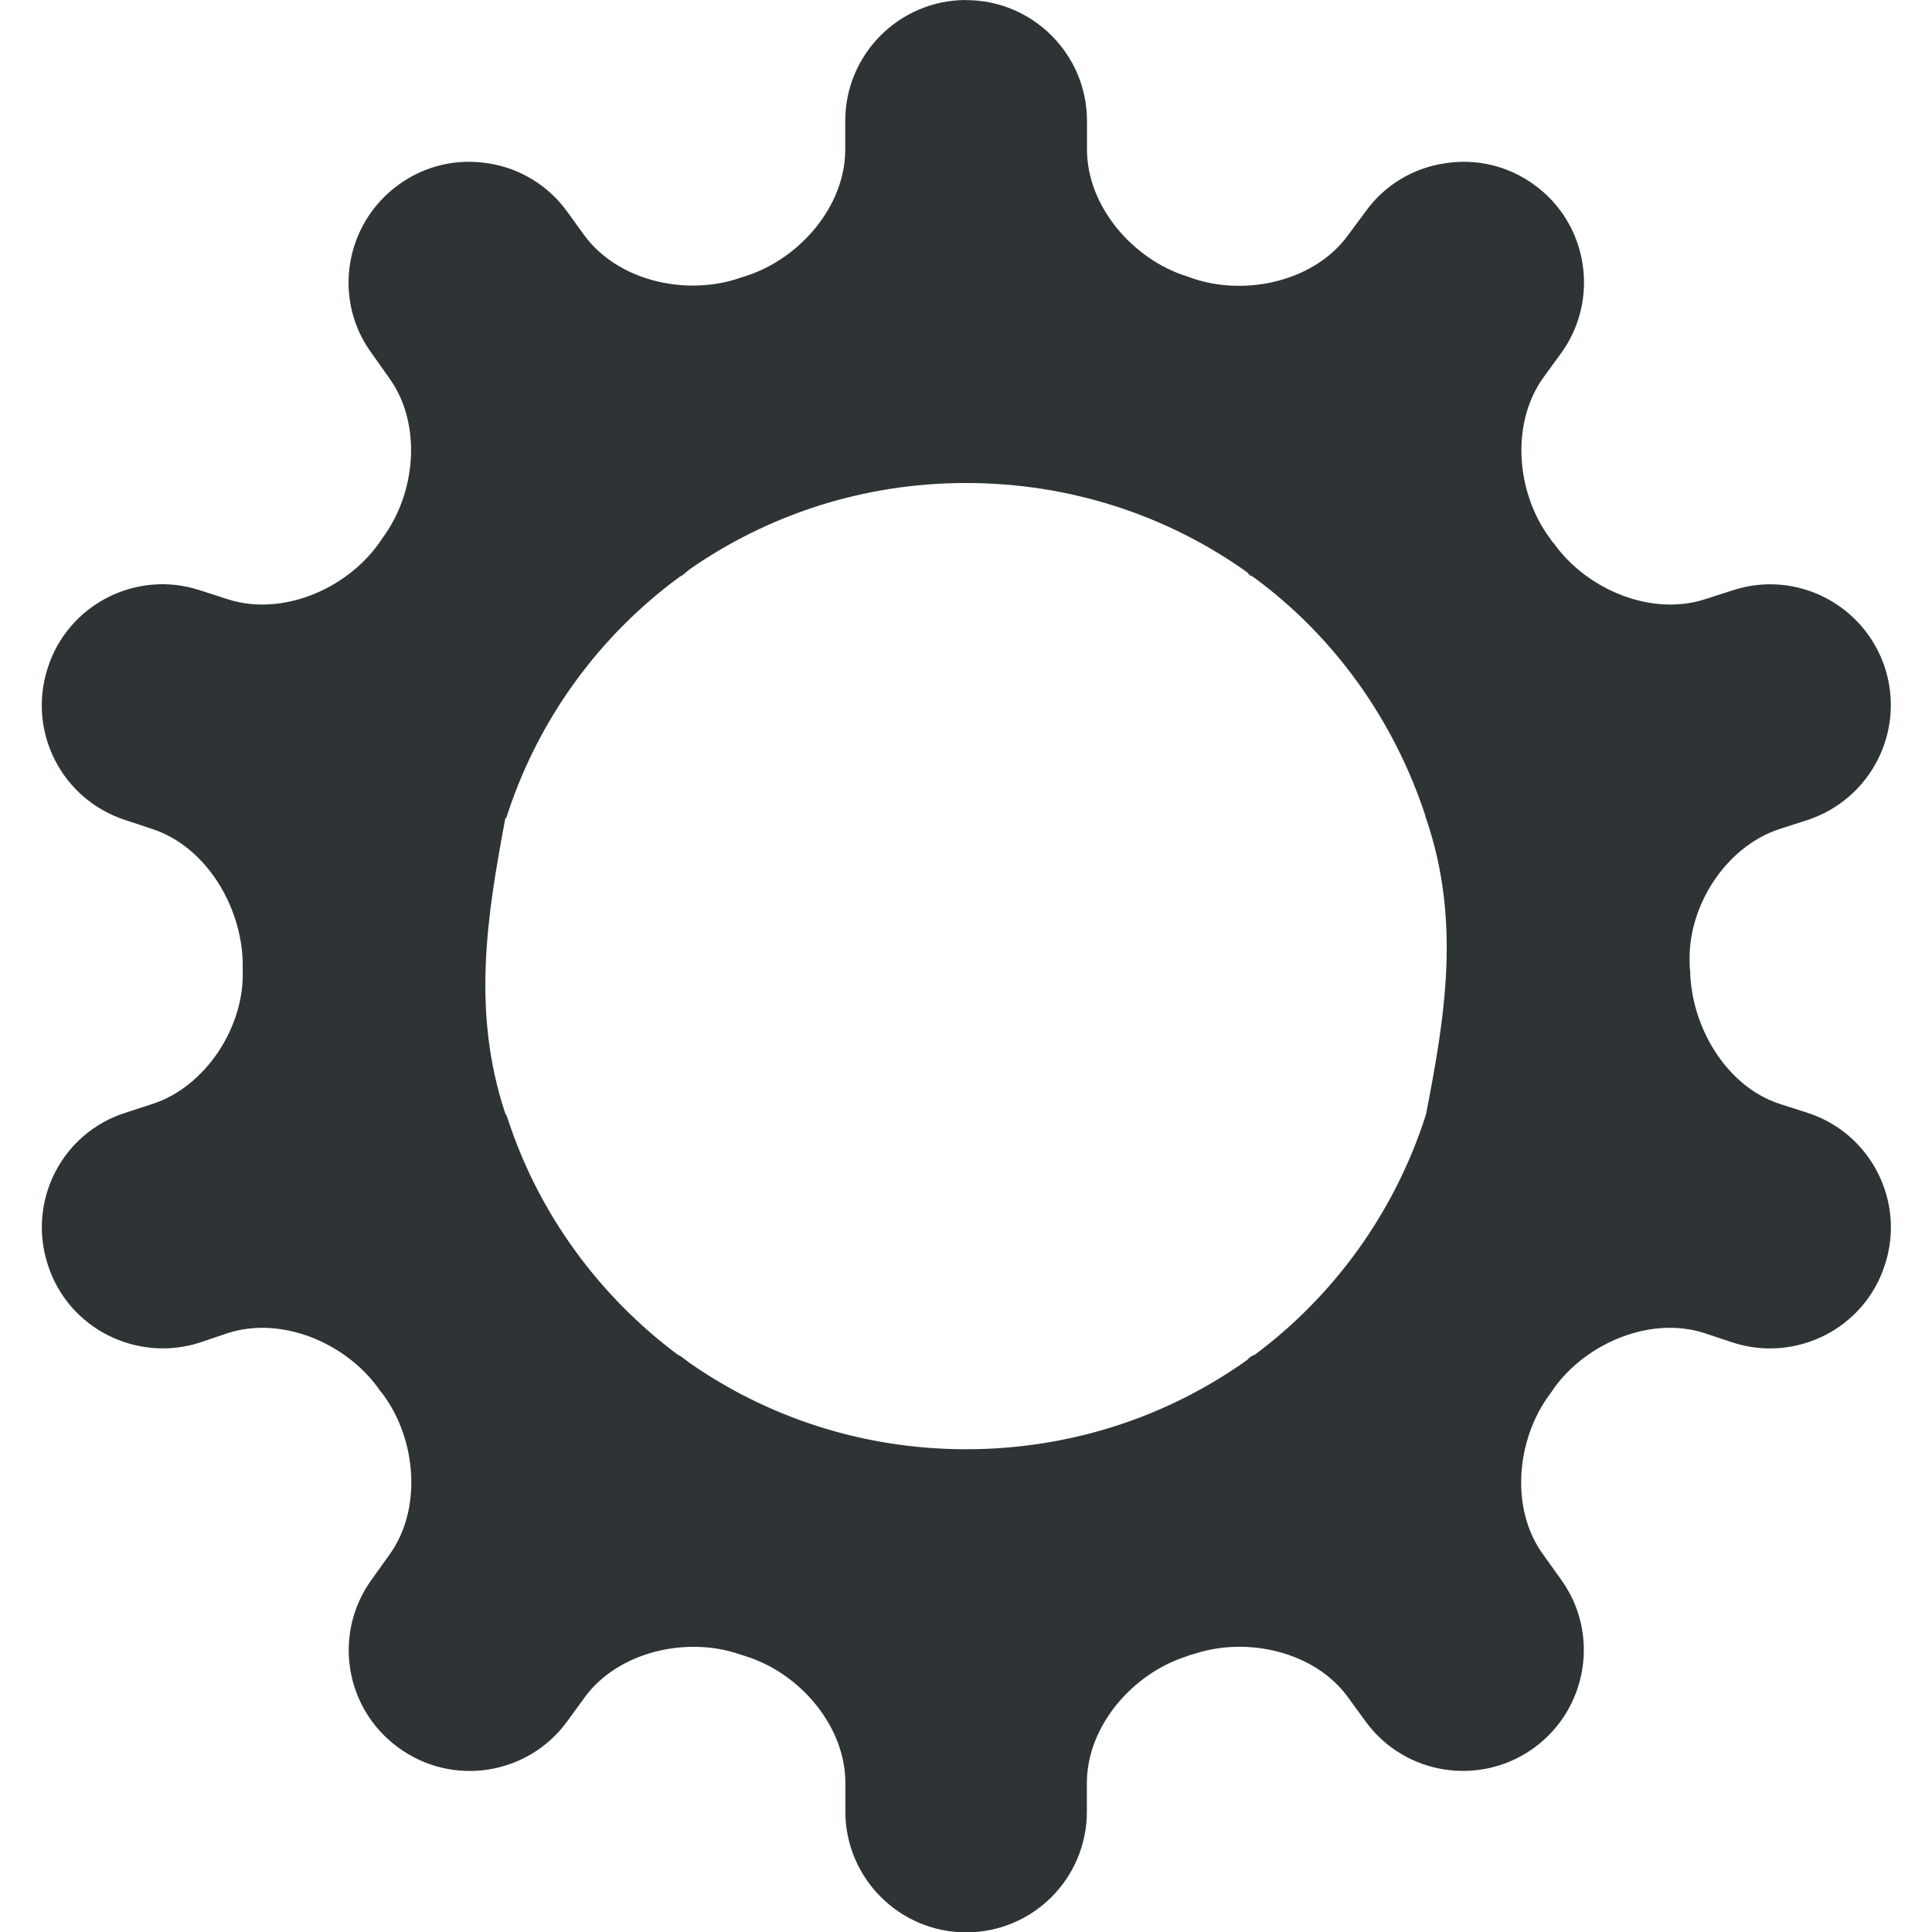
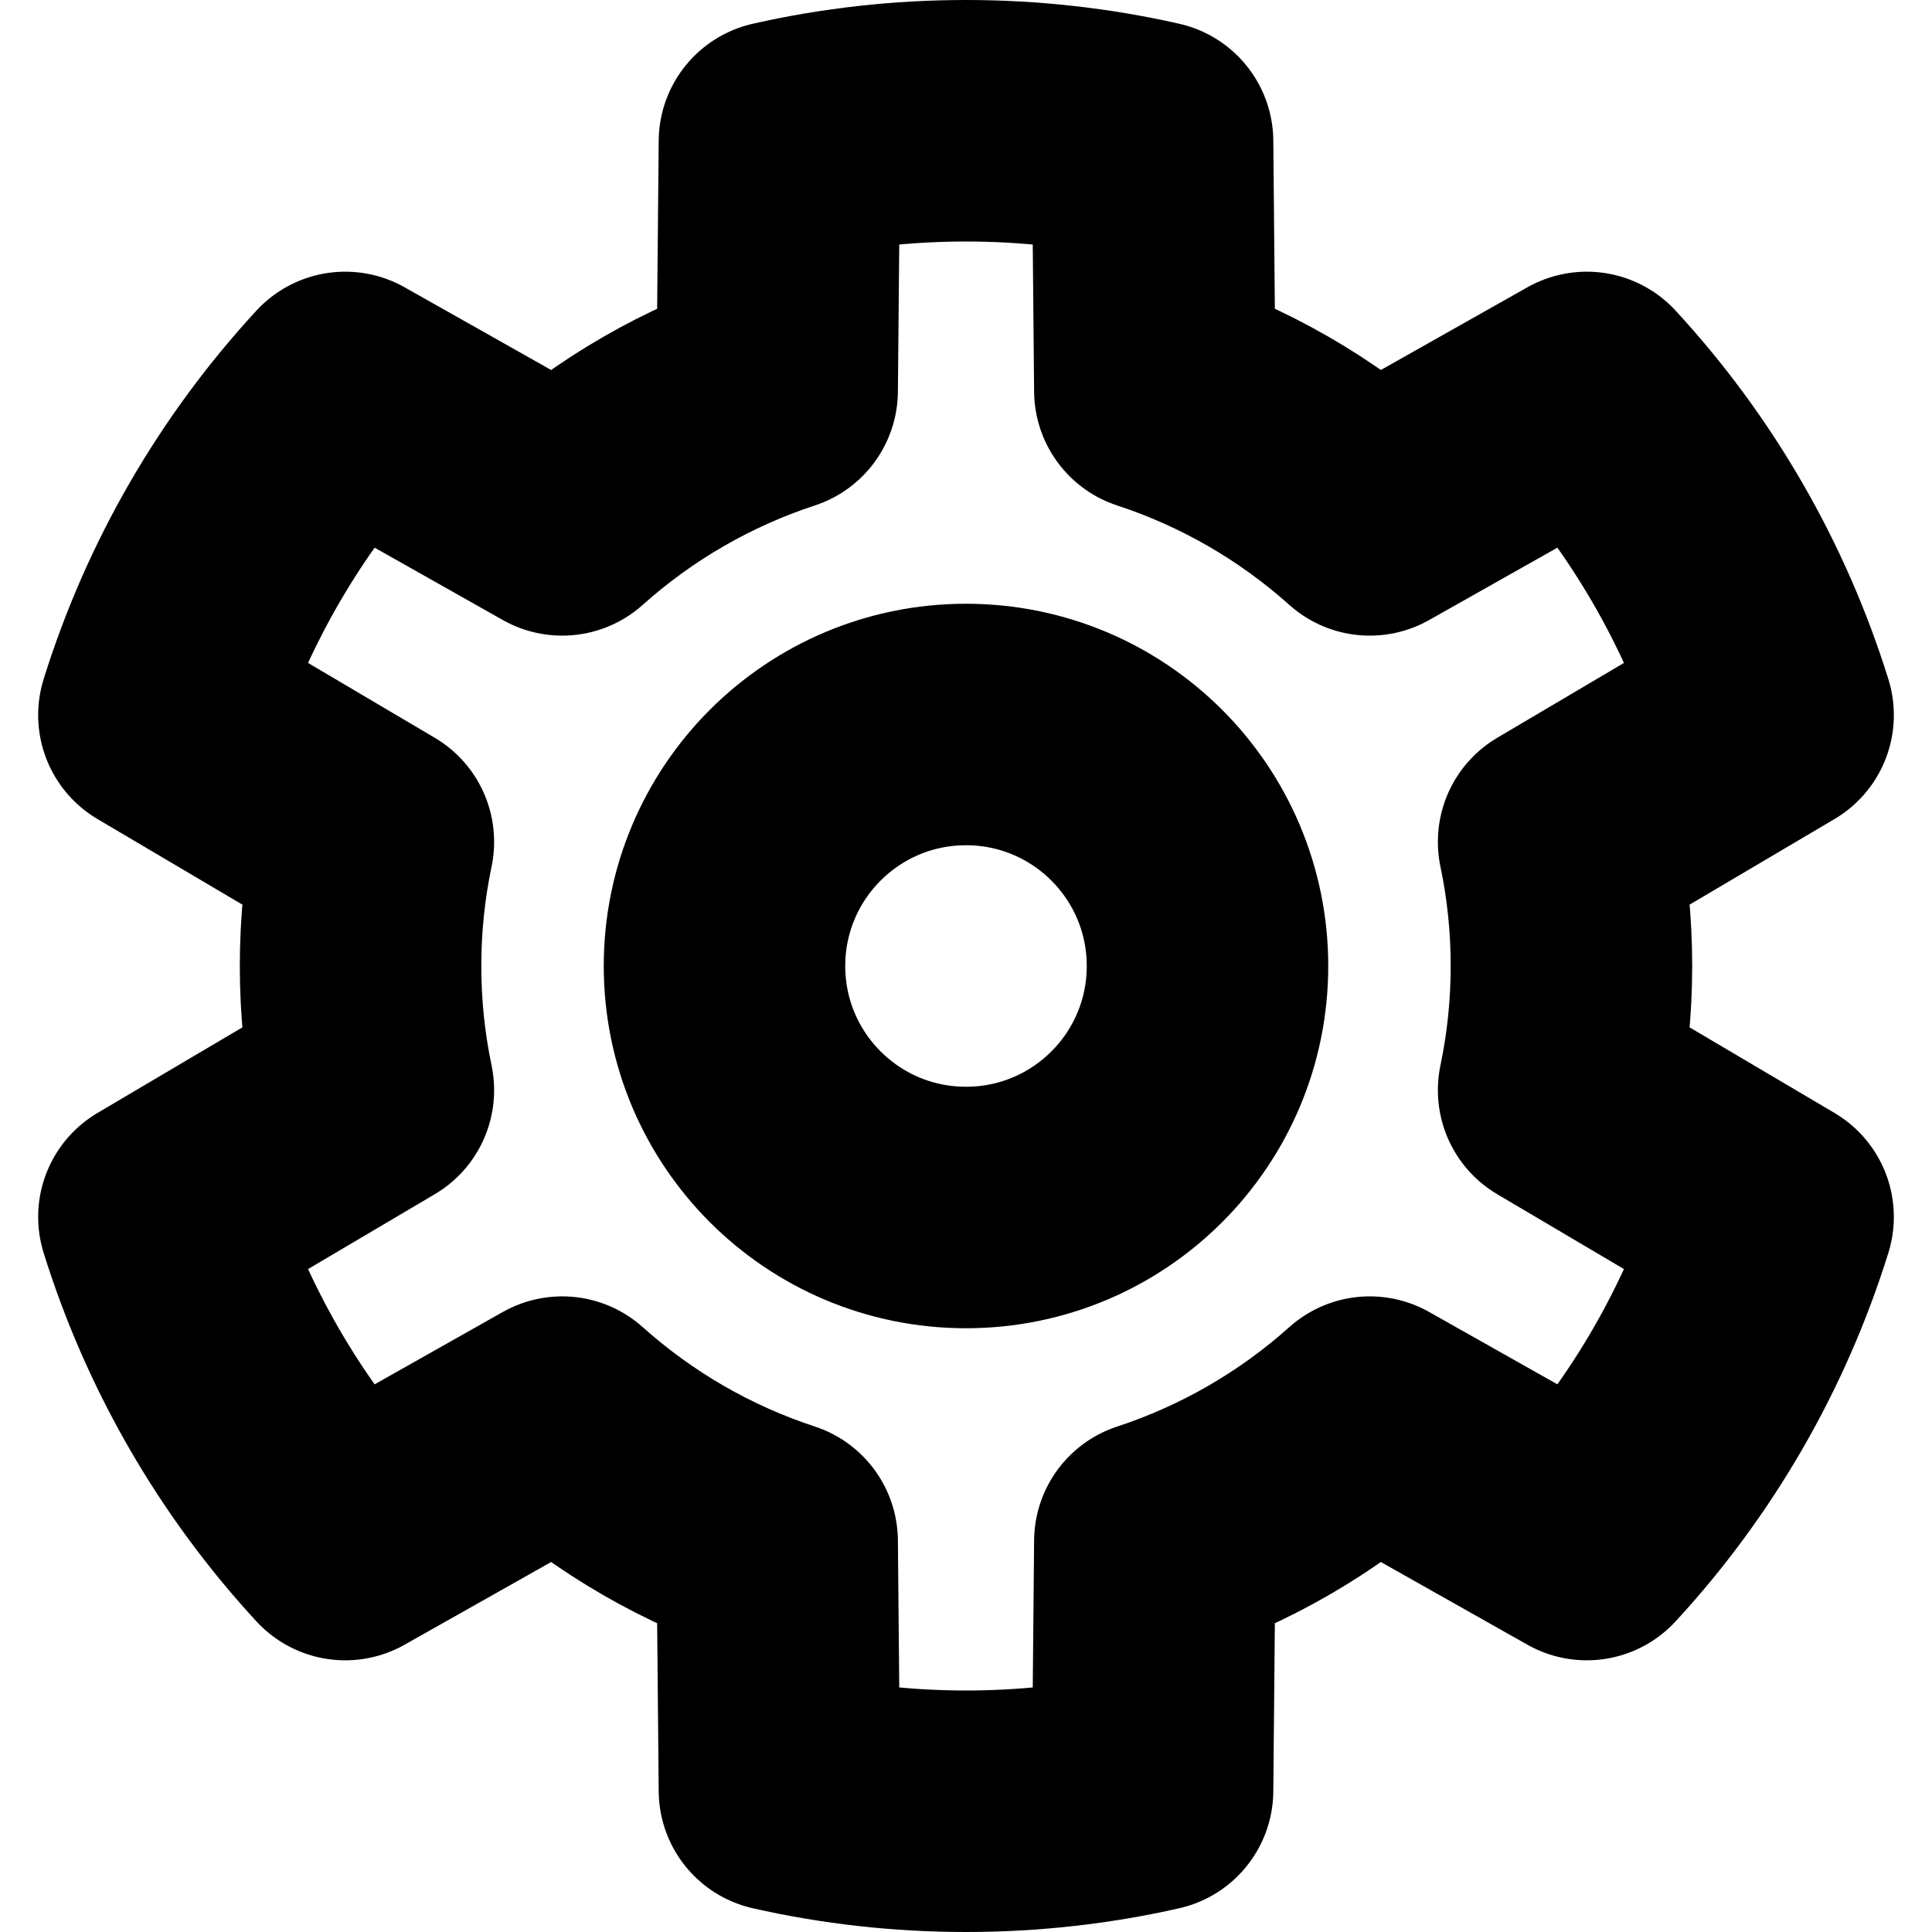
- <svg xmlns="http://www.w3.org/2000/svg" height="16px" viewBox="0 0 16 16" width="16px">
-   <path d="m 8 0 c -0.551 0 -1 0.449 -1 1 v 0.238 c 0 0.469 -0.375 0.902 -0.82 1.047 c -0.023 0.008 -0.043 0.012 -0.062 0.02 c -0.445 0.148 -1.004 0.02 -1.281 -0.359 l -0.141 -0.195 c -0.156 -0.215 -0.391 -0.359 -0.652 -0.398 c -0.262 -0.043 -0.527 0.02 -0.742 0.176 c -0.449 0.324 -0.551 0.953 -0.223 1.398 l 0.141 0.199 c 0.277 0.379 0.227 0.953 -0.051 1.328 c -0.012 0.016 -0.023 0.035 -0.035 0.051 c -0.273 0.379 -0.805 0.602 -1.25 0.457 l -0.23 -0.074 c -0.523 -0.172 -1.09 0.117 -1.258 0.641 c -0.172 0.527 0.113 1.09 0.641 1.262 l 0.223 0.074 c 0.445 0.145 0.738 0.637 0.75 1.102 v 0.07 c 0.016 0.465 -0.305 0.961 -0.746 1.105 l -0.227 0.074 c -0.527 0.168 -0.812 0.734 -0.641 1.258 c 0.168 0.527 0.734 0.812 1.258 0.645 l 0.23 -0.078 c 0.445 -0.145 0.977 0.078 1.25 0.457 c 0.012 0.02 0.027 0.035 0.039 0.051 c 0.277 0.375 0.324 0.953 0.051 1.328 l -0.145 0.203 c -0.324 0.445 -0.227 1.07 0.223 1.395 c 0.445 0.324 1.07 0.227 1.395 -0.219 l 0.145 -0.199 c 0.273 -0.375 0.836 -0.508 1.277 -0.359 c 0.02 0.008 0.043 0.012 0.062 0.02 c 0.445 0.141 0.82 0.578 0.82 1.047 v 0.238 c 0 0.551 0.449 1 1 1 c 0.555 0 1 -0.449 1 -1 v -0.238 c 0 -0.469 0.379 -0.906 0.824 -1.047 c 0.02 -0.008 0.039 -0.016 0.062 -0.02 c 0.441 -0.148 1.004 -0.02 1.277 0.359 l 0.145 0.199 c 0.324 0.445 0.949 0.543 1.395 0.219 c 0.445 -0.324 0.547 -0.949 0.223 -1.395 l -0.145 -0.203 c -0.277 -0.375 -0.227 -0.953 0.051 -1.328 c 0.012 -0.016 0.023 -0.031 0.035 -0.051 c 0.273 -0.379 0.805 -0.602 1.25 -0.457 l 0.234 0.078 c 0.523 0.168 1.09 -0.117 1.258 -0.645 c 0.172 -0.523 -0.117 -1.09 -0.641 -1.258 l -0.23 -0.074 c -0.445 -0.145 -0.734 -0.641 -0.742 -1.105 c -0.004 -0.023 -0.004 -0.047 -0.004 -0.07 c -0.016 -0.465 0.301 -0.957 0.746 -1.102 l 0.23 -0.074 c 0.523 -0.172 0.812 -0.734 0.641 -1.262 c -0.172 -0.523 -0.734 -0.812 -1.258 -0.641 l -0.23 0.074 c -0.445 0.145 -0.977 -0.078 -1.25 -0.457 c -0.016 -0.016 -0.027 -0.035 -0.039 -0.051 c -0.277 -0.375 -0.324 -0.949 -0.051 -1.328 l 0.145 -0.199 c 0.324 -0.445 0.227 -1.074 -0.223 -1.398 c -0.215 -0.156 -0.48 -0.219 -0.742 -0.176 c -0.262 0.039 -0.5 0.184 -0.652 0.398 l -0.145 0.195 c -0.273 0.379 -0.836 0.508 -1.277 0.363 c -0.023 -0.008 -0.043 -0.016 -0.066 -0.023 c -0.441 -0.141 -0.82 -0.578 -0.82 -1.047 v -0.238 c 0 -0.551 -0.449 -1 -1 -1 z m 0 4 c 0.871 0 1.676 0.273 2.332 0.742 c 0.004 0.008 0.012 0.016 0.02 0.023 c 0.012 0.004 0.02 0.008 0.031 0.016 c 0.66 0.484 1.16 1.176 1.422 1.977 v 0.008 s 0.004 0.004 0.004 0.008 c 0.293 0.852 0.156 1.656 0 2.457 c 0 0 -0.004 0.004 -0.004 0.008 v 0.004 c -0.258 0.801 -0.758 1.488 -1.414 1.977 c -0.016 0.004 -0.027 0.012 -0.039 0.02 c -0.008 0.008 -0.016 0.012 -0.02 0.02 c -0.656 0.469 -1.461 0.742 -2.332 0.742 c -0.855 0 -1.645 -0.266 -2.289 -0.715 c -0.02 -0.016 -0.043 -0.031 -0.062 -0.047 c -0.012 -0.008 -0.023 -0.016 -0.035 -0.02 c -0.648 -0.484 -1.148 -1.16 -1.406 -1.945 c -0.004 -0.012 -0.008 -0.023 -0.012 -0.035 c -0.004 -0.008 -0.008 -0.012 -0.012 -0.02 c -0.281 -0.848 -0.148 -1.645 0 -2.438 c 0.004 -0.004 0.008 -0.012 0.012 -0.016 c 0.004 -0.016 0.008 -0.027 0.012 -0.039 c 0.262 -0.789 0.762 -1.465 1.414 -1.945 c 0.008 -0.008 0.02 -0.012 0.027 -0.016 c 0.02 -0.016 0.043 -0.035 0.062 -0.051 c 0.645 -0.449 1.434 -0.715 2.289 -0.715 z m 0 0" fill="#2e3436" />
+ <svg xmlns="http://www.w3.org/2000/svg" xmlns:ns1="https://www.gtk.org/grappa" width="16" height="16" ns1:version="1" ns1:state="0" ns1:keywords="applications-system system-run emblem pegged cogged wheel circle settings-default row-preferences adw">
+   <path id="path0" fill="none" stroke="url(&quot;#gpa:foreground&quot;) rgb(0,0,0)" stroke-width="2" stroke-linecap="round" stroke-linejoin="round" d="M 8 1 C 7.48 1, 6.962 1.057, 6.455 1.172 L 6.436 3.236 C 5.778 3.452, 5.172 3.802, 4.656 4.264 L 2.859 3.25 C 2.153 4.015, 1.626 4.928, 1.316 5.922 L 3.092 6.971 L 3.092 6.973 C 3.021 7.311, 2.986 7.655, 2.986 8 C 2.986 8.345, 3.021 8.689, 3.092 9.027 L 3.092 9.029 L 1.316 10.078 C 1.626 11.072, 2.153 11.985, 2.859 12.75 L 4.656 11.736 C 5.172 12.198, 5.778 12.548, 6.436 12.764 L 6.455 14.828 C 6.962 14.943, 7.48 15, 8 15 C 8.52 15, 9.038 14.943, 9.545 14.828 L 9.564 12.764 C 10.222 12.548, 10.828 12.198, 11.344 11.736 L 13.141 12.75 C 13.847 11.985, 14.374 11.072, 14.684 10.078 L 12.908 9.029 L 12.908 9.027 C 12.979 8.689, 13.014 8.345, 13.014 8 C 13.014 7.655, 12.979 7.311, 12.908 6.973 L 12.908 6.971 L 14.684 5.922 C 14.374 4.928, 13.847 4.015, 13.141 3.25 L 11.344 4.264 C 10.828 3.802, 10.222 3.452, 9.564 3.236 L 9.545 1.172 C 9.038 1.057, 8.52 1, 8 1 Z M 10 8 C 10 9.105, 9.105 10, 8 10 C 6.895 10, 6 9.105, 6 8 C 6 6.895, 6.895 6, 8 6 C 9.105 6, 10 6.895, 10 8 Z" class="transparent-fill foreground-stroke" ns1:stroke-width="0.5 2 3" ns1:stroke="foreground" ns1:fill="none">
+     </path>
</svg>
